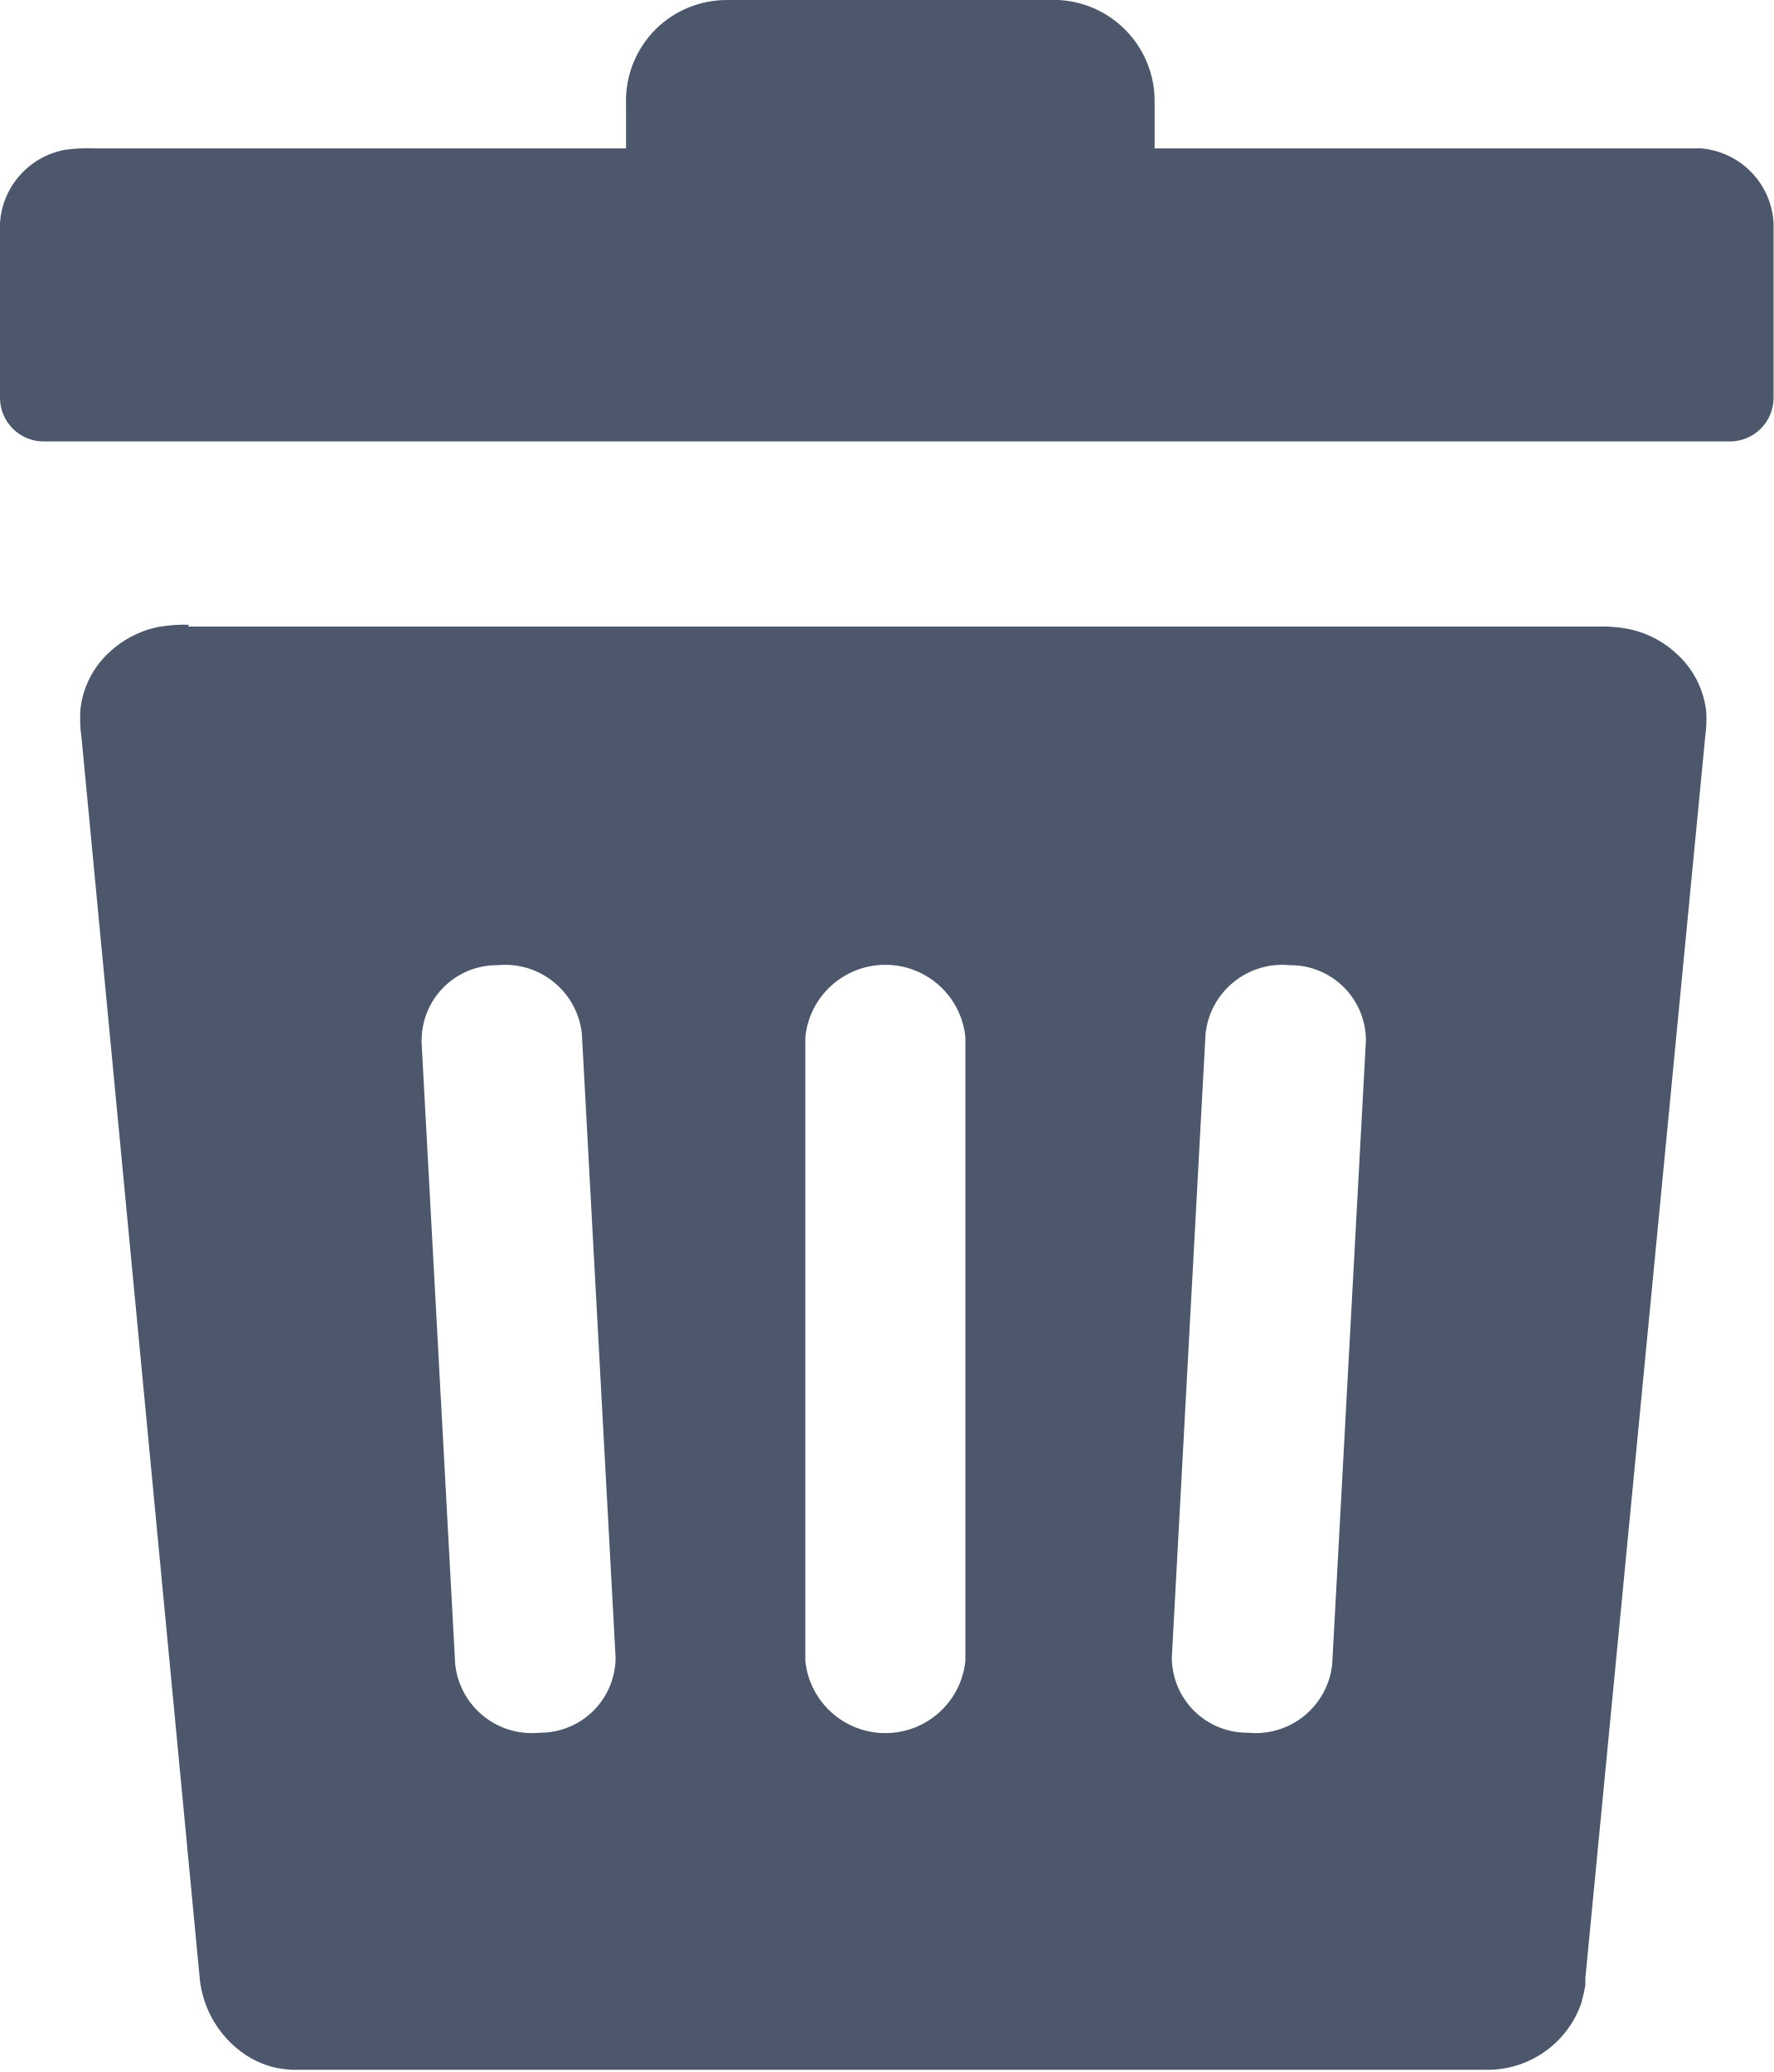
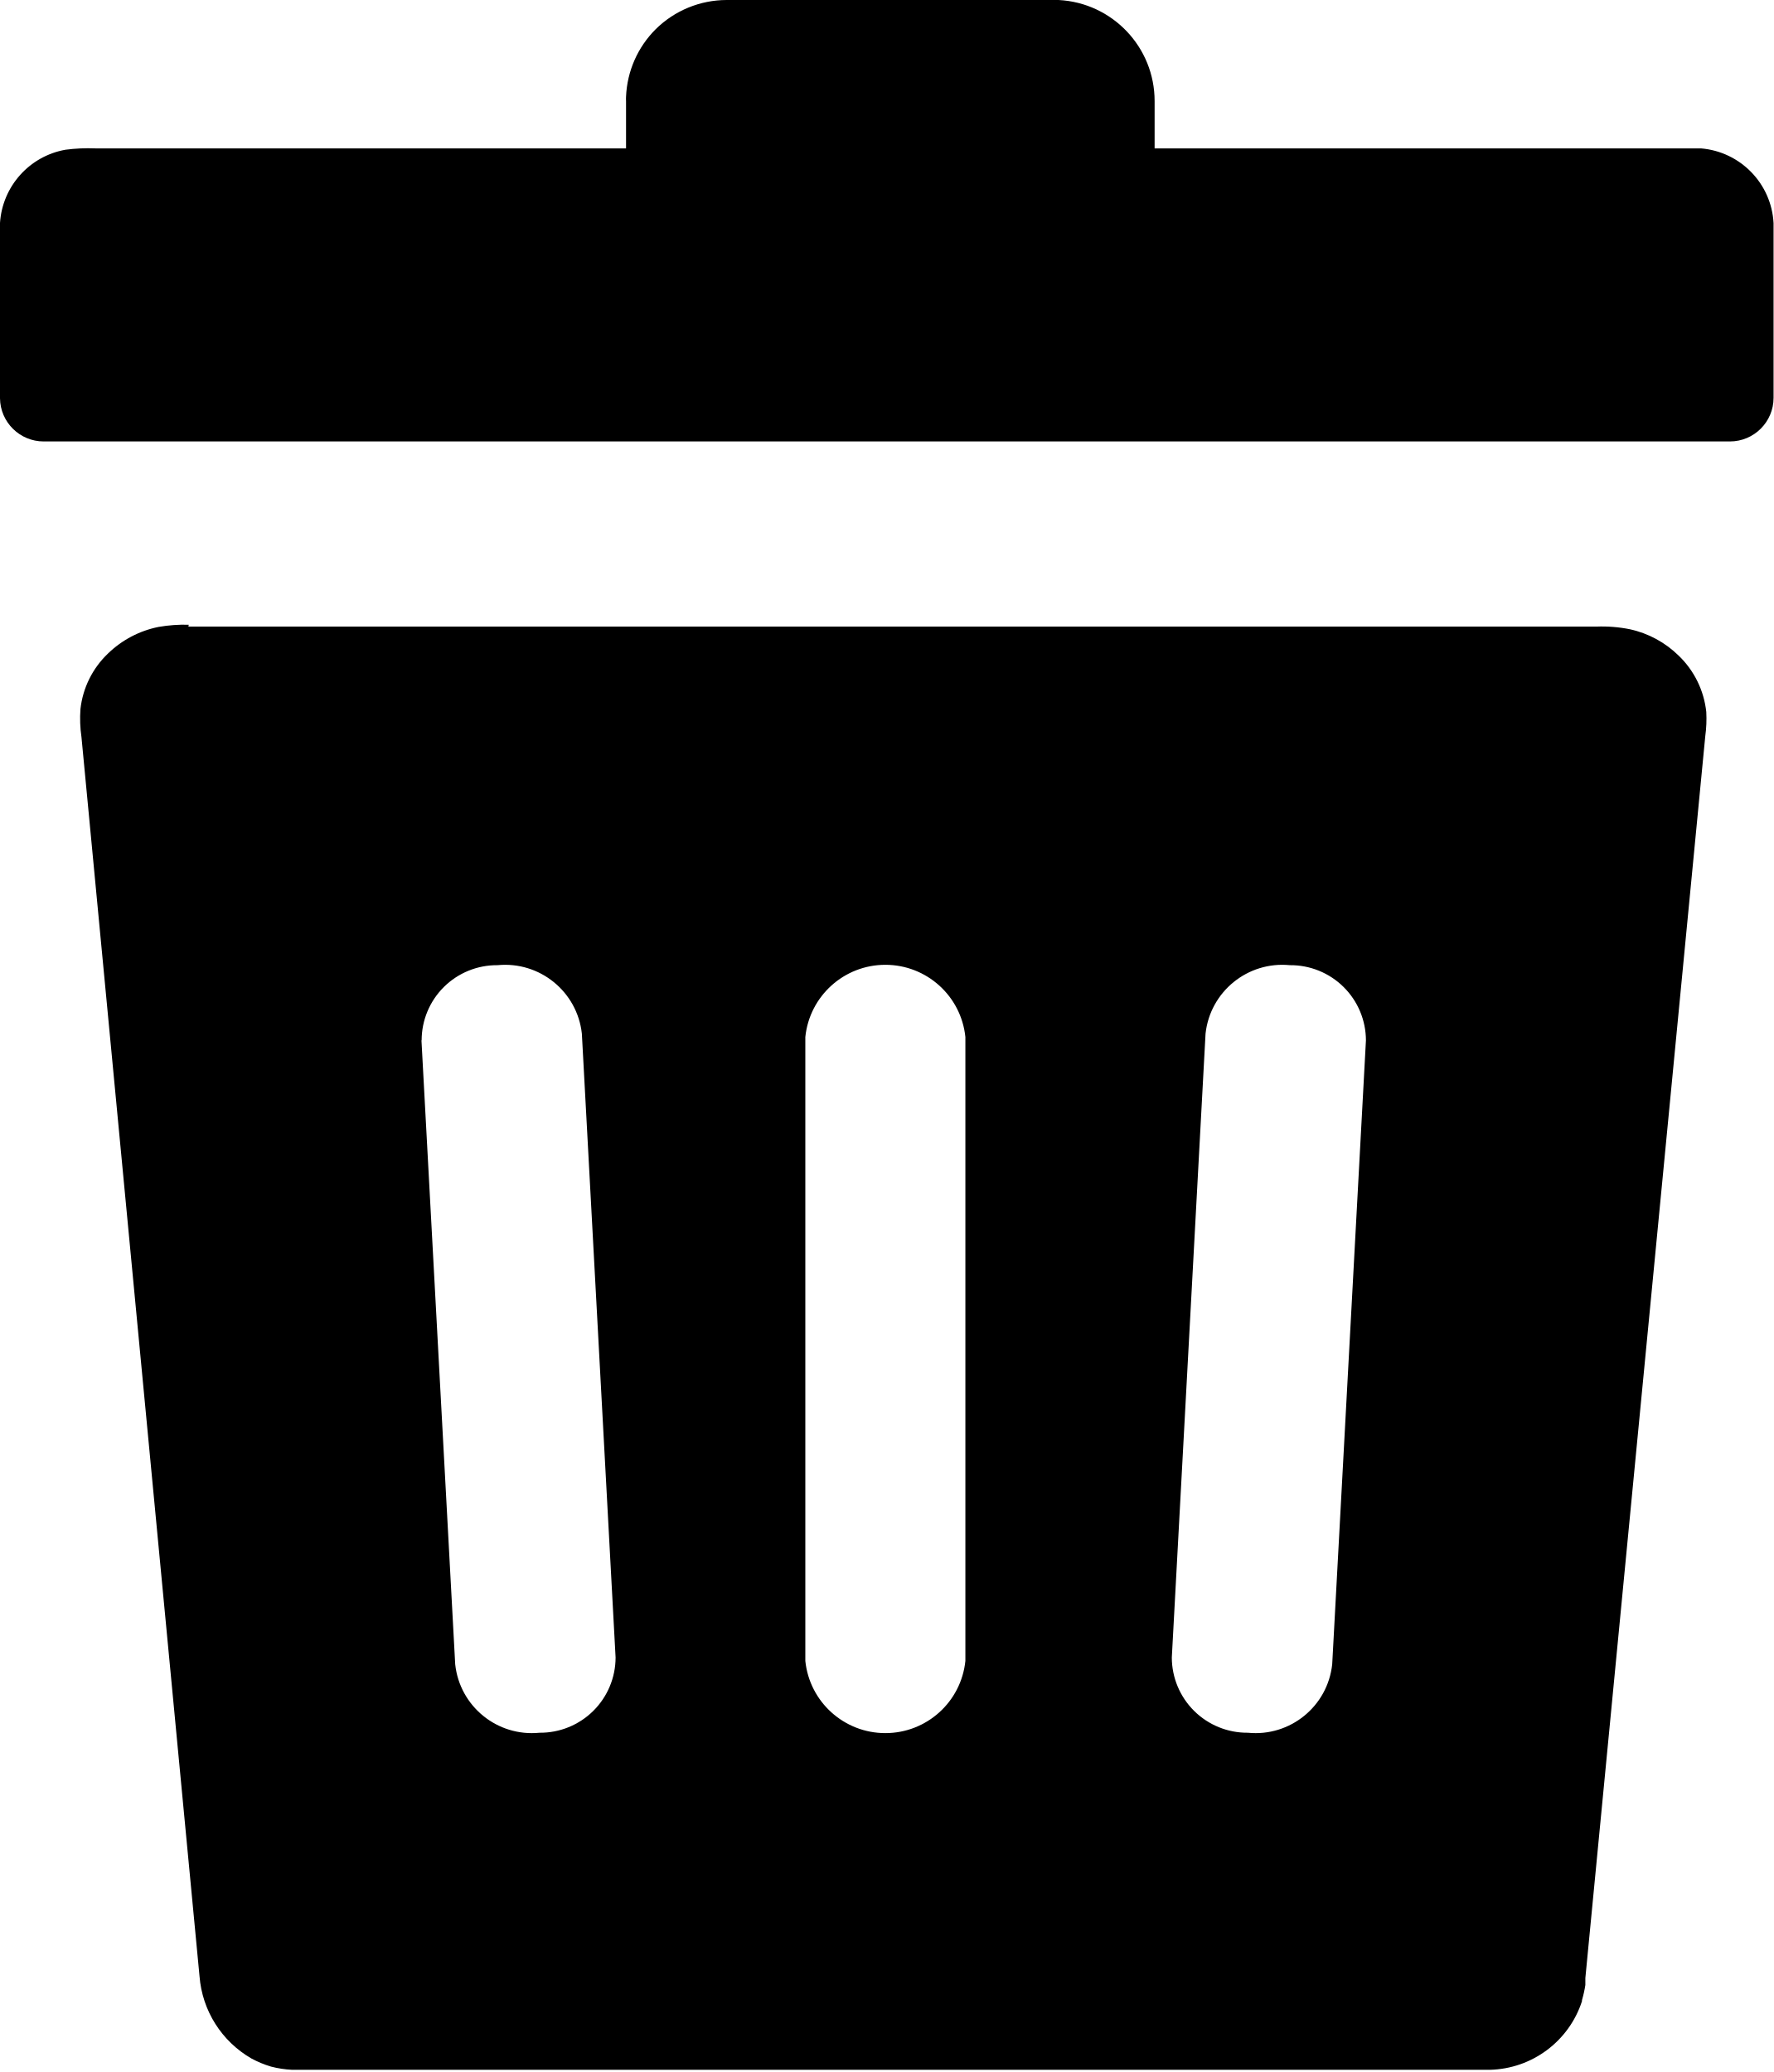
- <svg xmlns="http://www.w3.org/2000/svg" id="Layer_1" data-name="Layer 1" viewBox="0 0 105.16 122.88">
+ <svg xmlns="http://www.w3.org/2000/svg" data-name="Layer 1" viewBox="0 0 105.16 122.88">
  <defs>
-     <style>.cls-1{fill-rule:evenodd; fill: #4c576b}</style>
+     <style>.cls-1{fill-rule:evenodd; fill: currentColor}</style>
  </defs>
  <path class="cls-1" d="M11.17,37.16H94.65a8.4,8.4,0,0,1,2,.16,5.93,5.93,0,0,1,2.88,1.56,5.43,5.43,0,0,1,1.64,3.34,7.65,7.65,0,0,1-.06,1.44L94,117.31v0l0,.13,0,.28v0a7.06,7.06,0,0,1-.2.9v0l0,.06v0a5.89,5.89,0,0,1-5.47,4.07H17.32a6.17,6.17,0,0,1-1.25-.19,6.17,6.17,0,0,1-1.16-.48h0a6.18,6.18,0,0,1-3.08-4.88l-7-73.49a7.69,7.69,0,0,1-.06-1.66,5.37,5.37,0,0,1,1.63-3.29,6,6,0,0,1,3-1.58,8.94,8.94,0,0,1,1.79-.13ZM5.65,8.8H37.12V6h0a2.44,2.44,0,0,1,0-.27,6,6,0,0,1,1.76-4h0A6,6,0,0,1,43.09,0H62.46l.3,0a6,6,0,0,1,5.7,6V6h0V8.8h32l.39,0a4.7,4.7,0,0,1,4.31,4.43c0,.18,0,.32,0,.5v9.86a2.59,2.59,0,0,1-2.59,2.59H2.59A2.59,2.59,0,0,1,0,23.62V13.53H0a1.56,1.56,0,0,1,0-.31v0A4.72,4.72,0,0,1,3.88,8.88,10.4,10.4,0,0,1,5.65,8.8Zm42.1,52.7a4.77,4.77,0,0,1,9.49,0v37a4.77,4.77,0,0,1-9.49,0v-37Zm23.73-.2a4.58,4.58,0,0,1,5-4.06,4.47,4.47,0,0,1,4.51,4.46l-2,37a4.57,4.57,0,0,1-5,4.06,4.47,4.47,0,0,1-4.51-4.46l2-37ZM25,61.7a4.46,4.46,0,0,1,4.5-4.46,4.58,4.58,0,0,1,5,4.06l2,37a4.47,4.47,0,0,1-4.51,4.46,4.57,4.57,0,0,1-5-4.06l-2-37Z" />
</svg>
